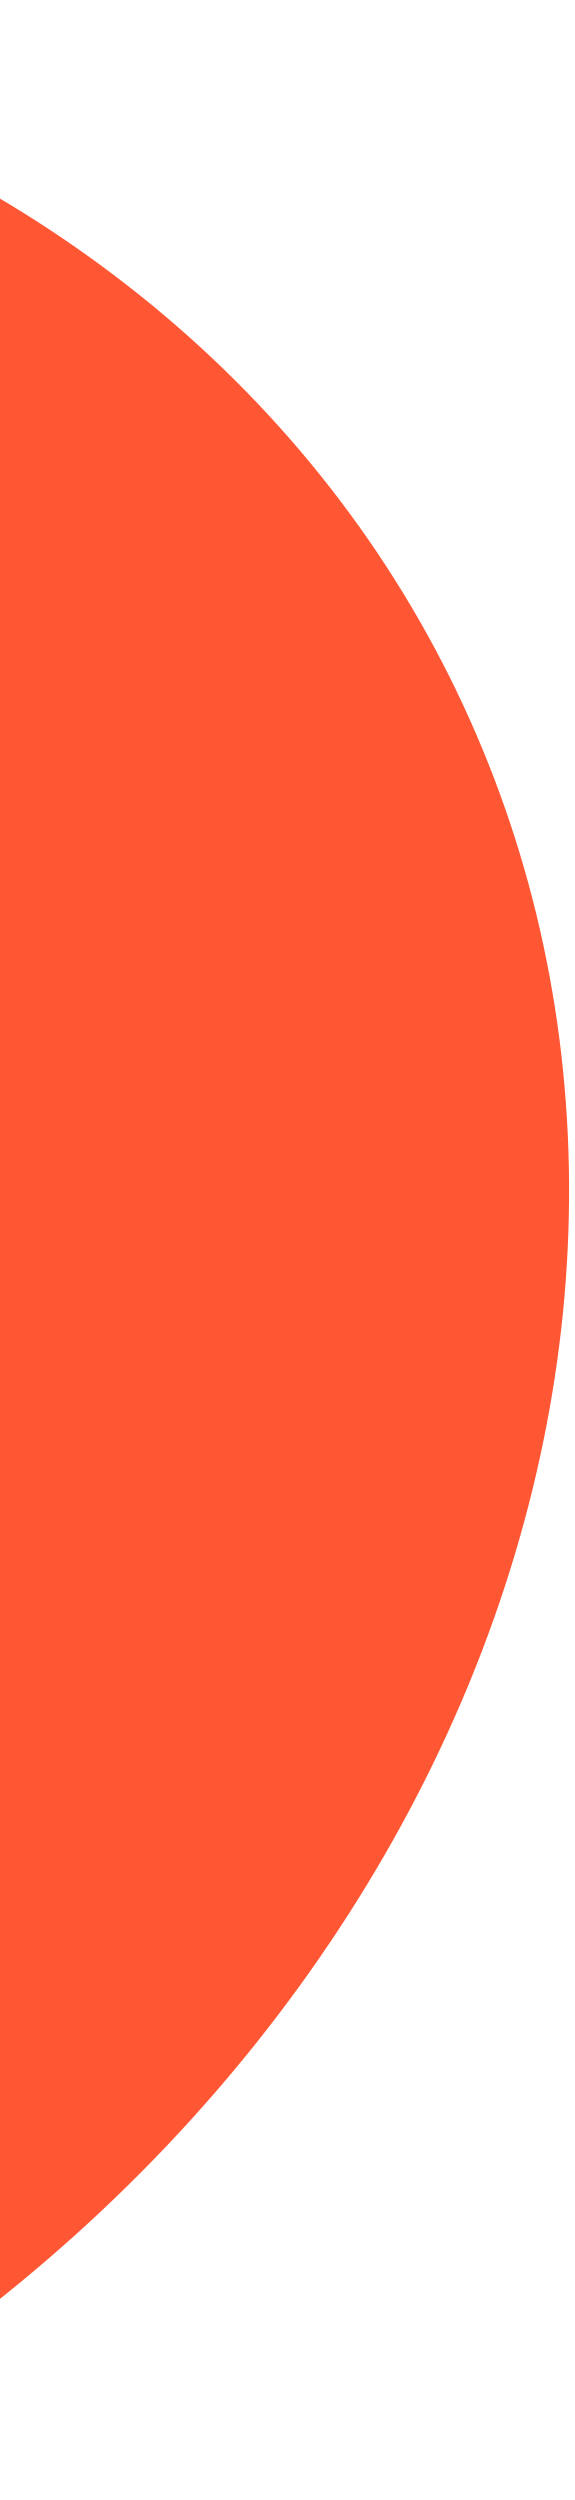
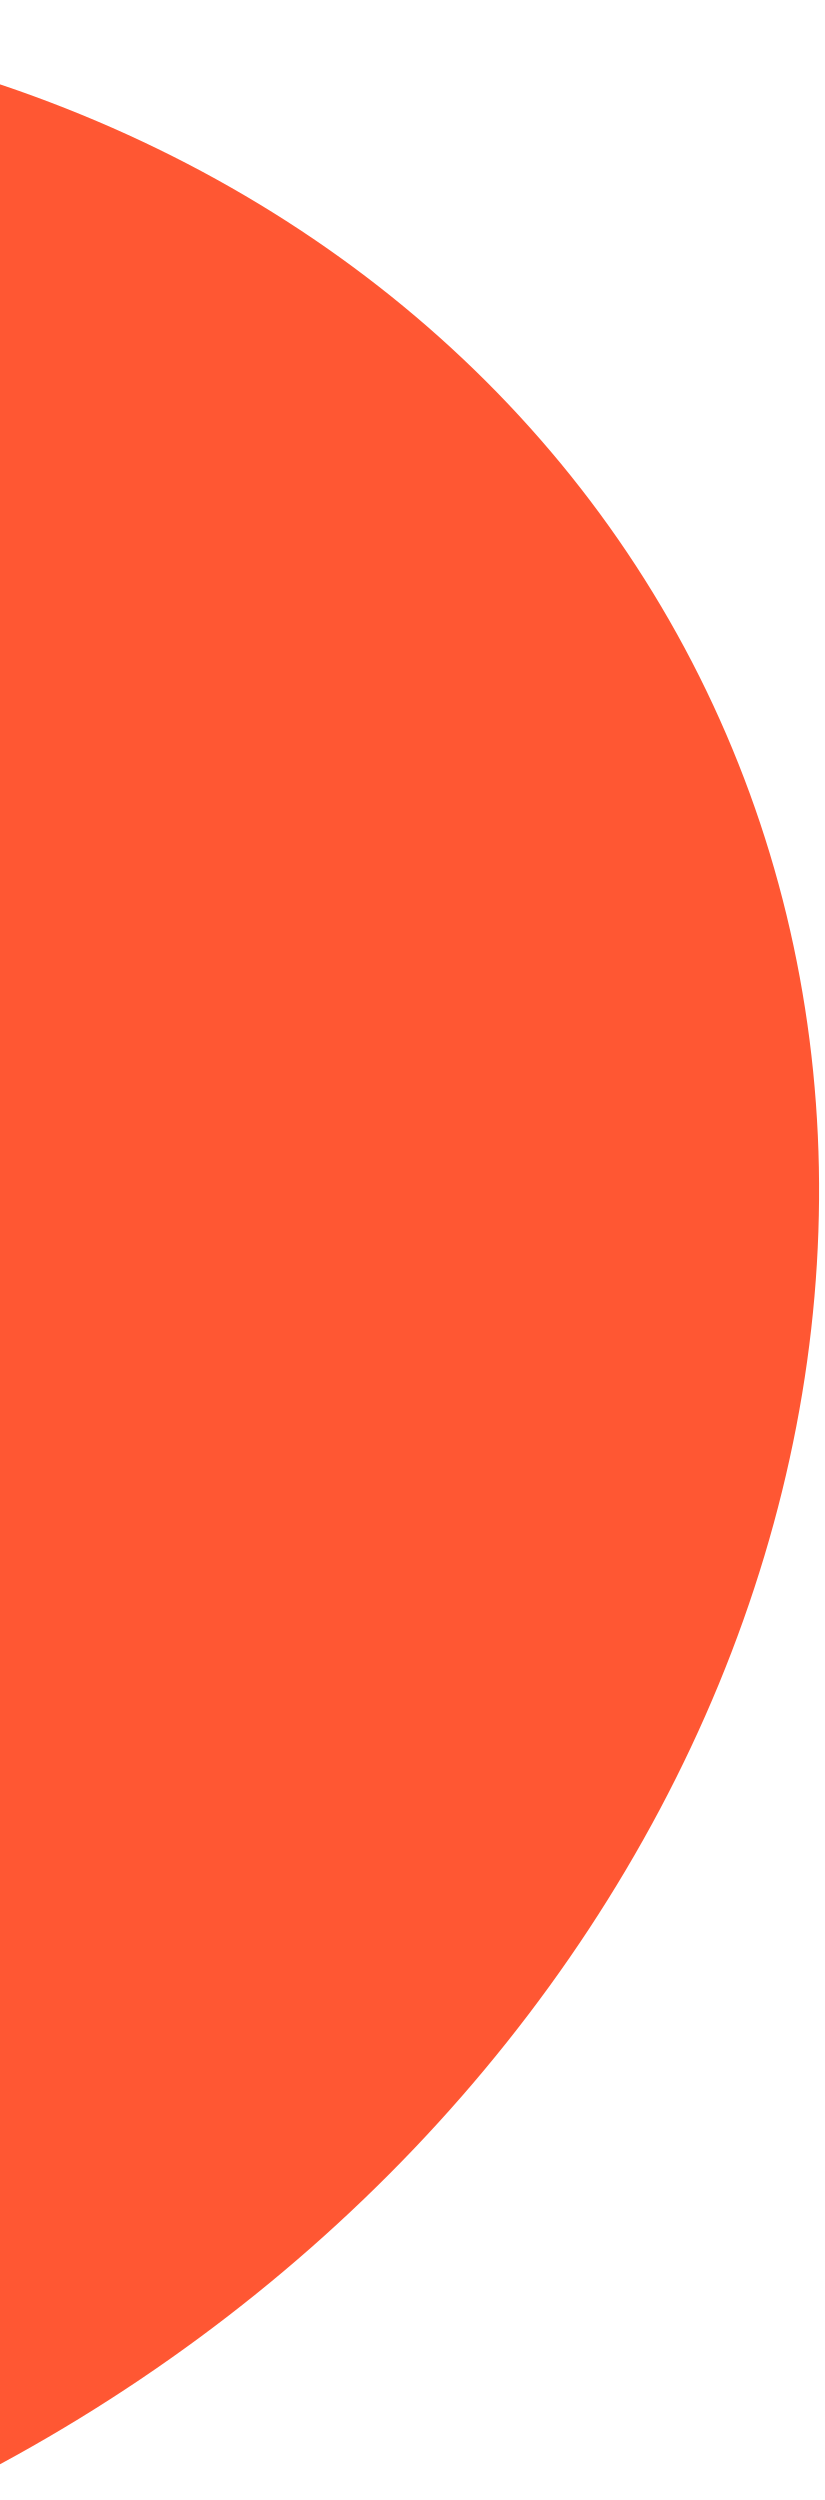
- <svg xmlns="http://www.w3.org/2000/svg" width="23" height="100" viewBox="0 0 23 100" fill="none">
-   <path d="M-11.946 99.583C2.096 92.562 13.137 80.976 18.748 67.375C24.359 53.773 24.08 39.27 17.973 27.055C11.866 14.841 0.43 5.915 -13.817 2.243C-28.065 -1.43 -43.958 0.451 -58 7.472L-34.973 53.528L-11.946 99.583Z" fill="#FF5733" />
+ <svg xmlns="http://www.w3.org/2000/svg" width="33" height="100" viewBox="0 0 33 100" fill="none">
+   <path d="M-1.946 99.583C12.096 92.562 23.137 80.976 28.748 67.375C34.359 53.773 34.08 39.27 27.973 27.055C21.866 14.841 10.43 5.915 -3.817 2.243C-18.065 -1.43 -33.958 0.451 -48 7.472L-24.973 53.528L-1.946 99.583Z" fill="#FF5733" />
</svg>
